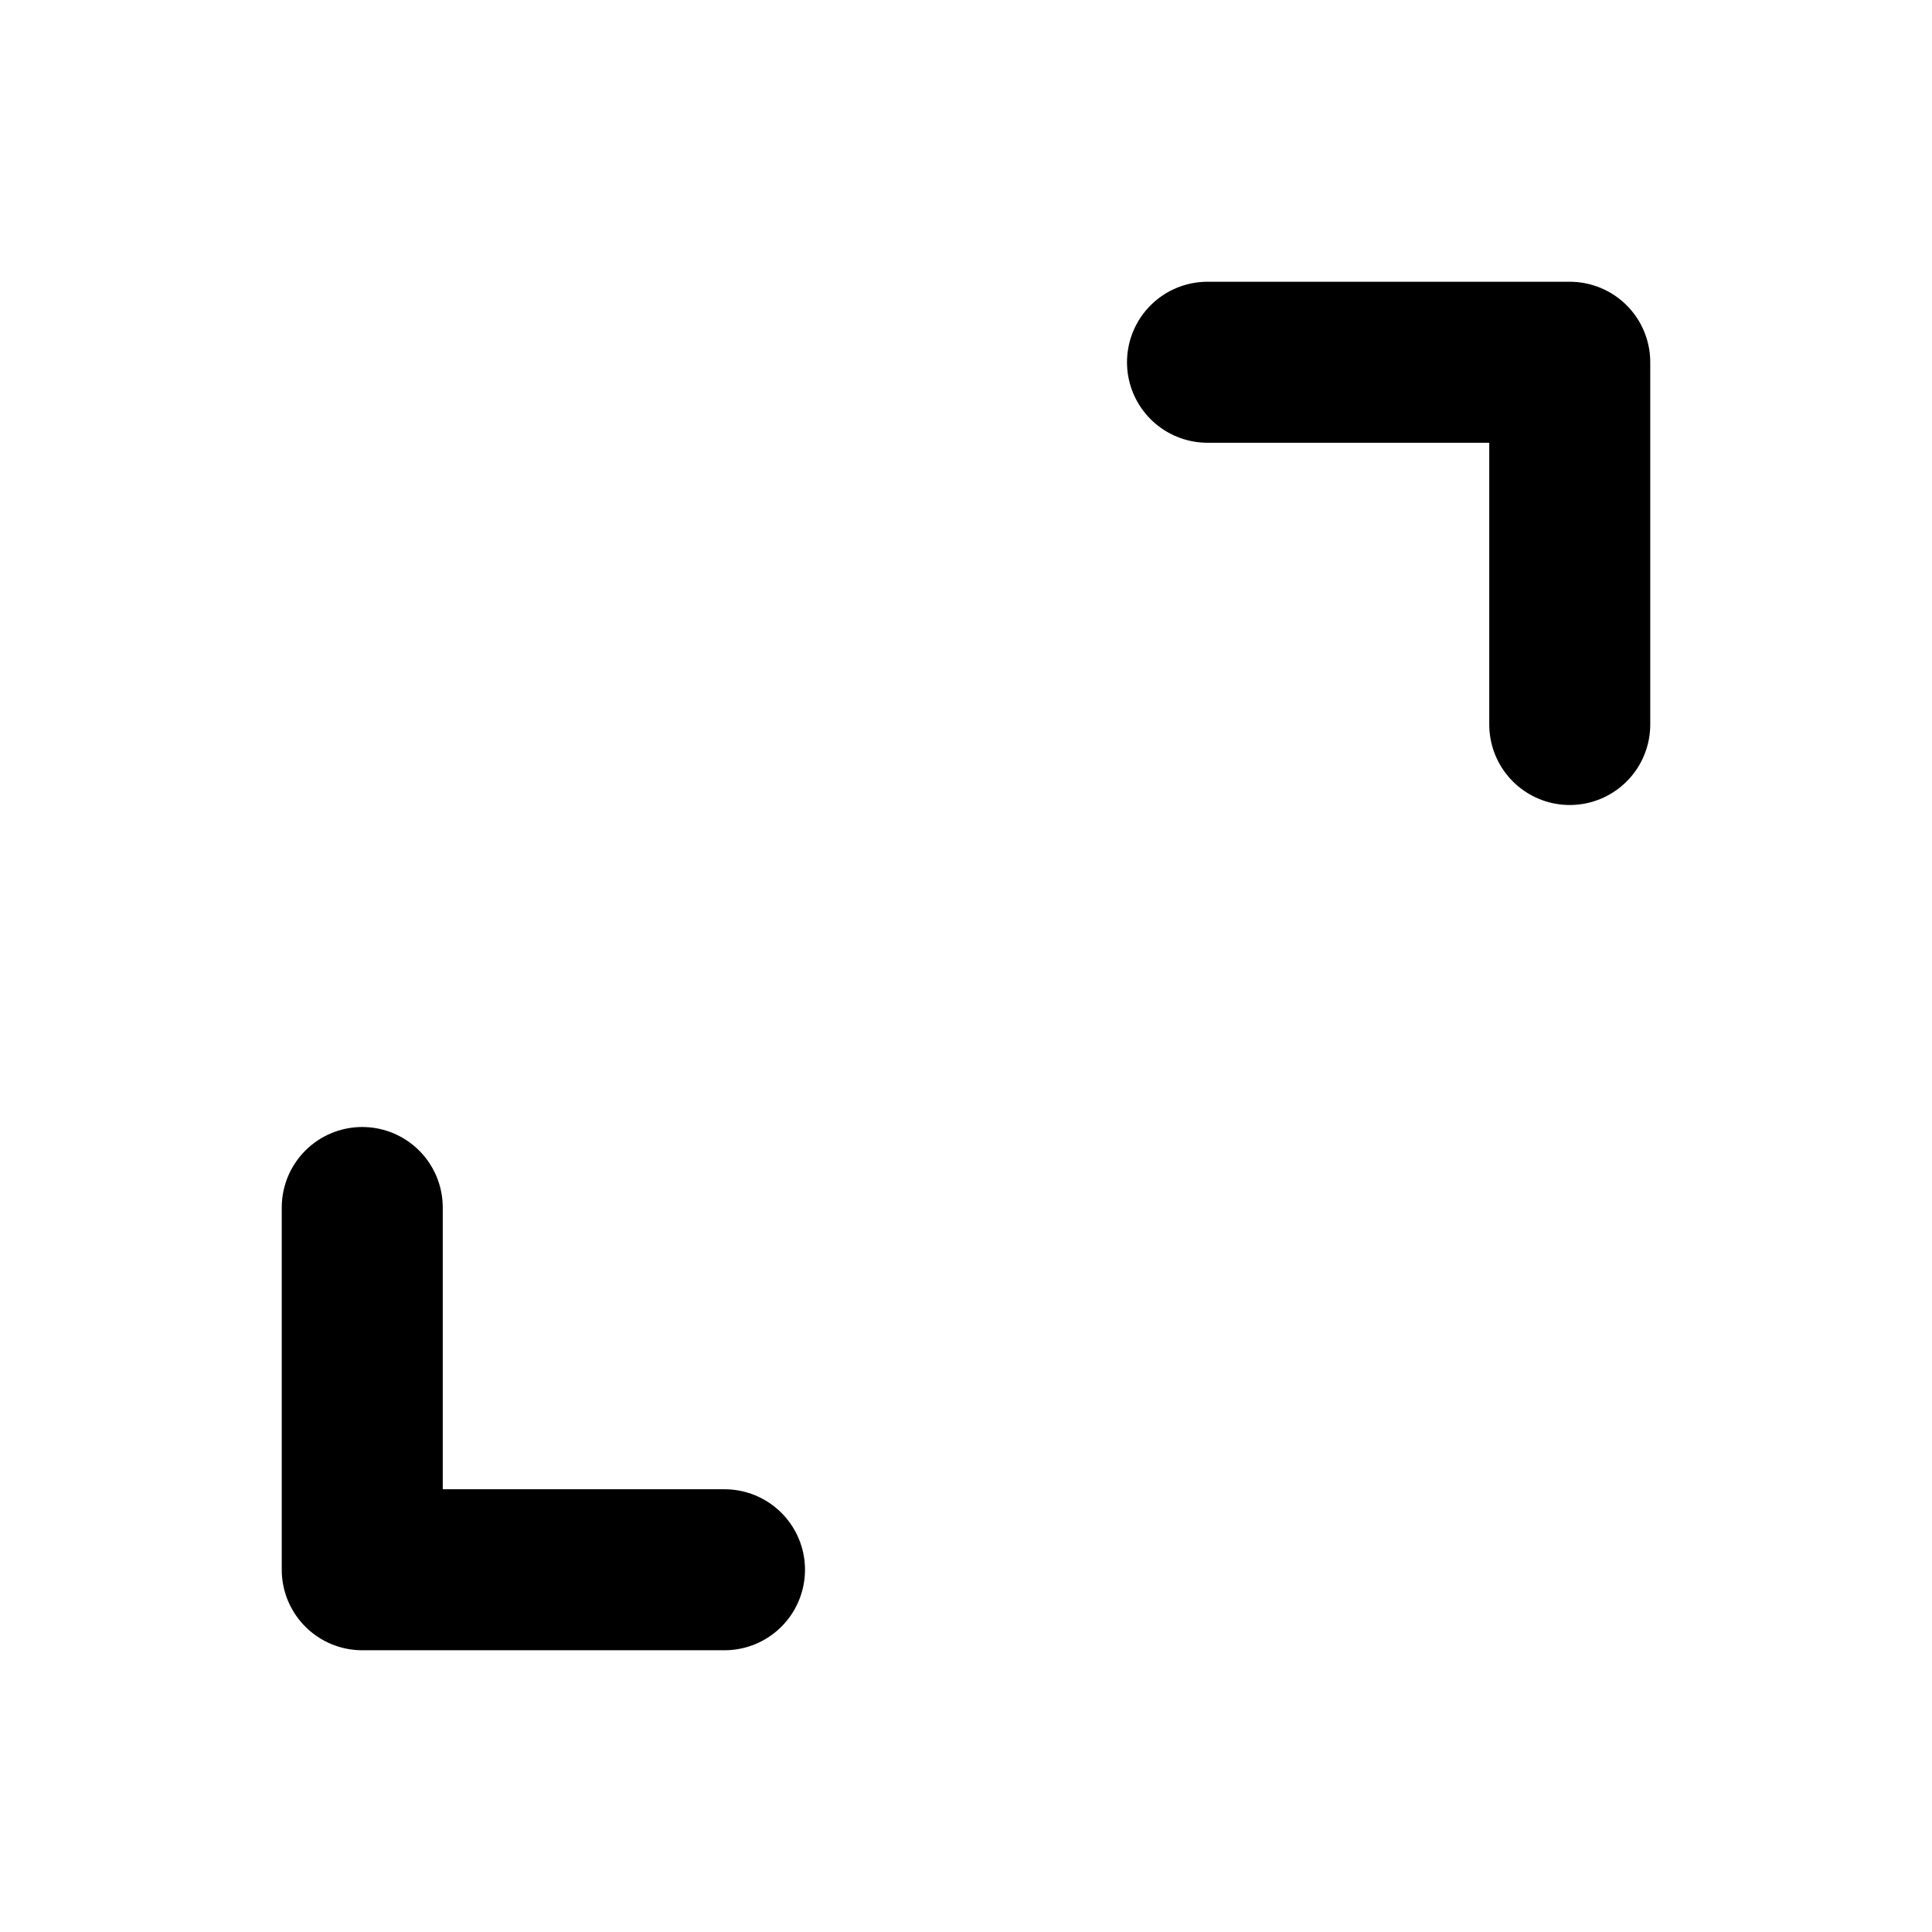
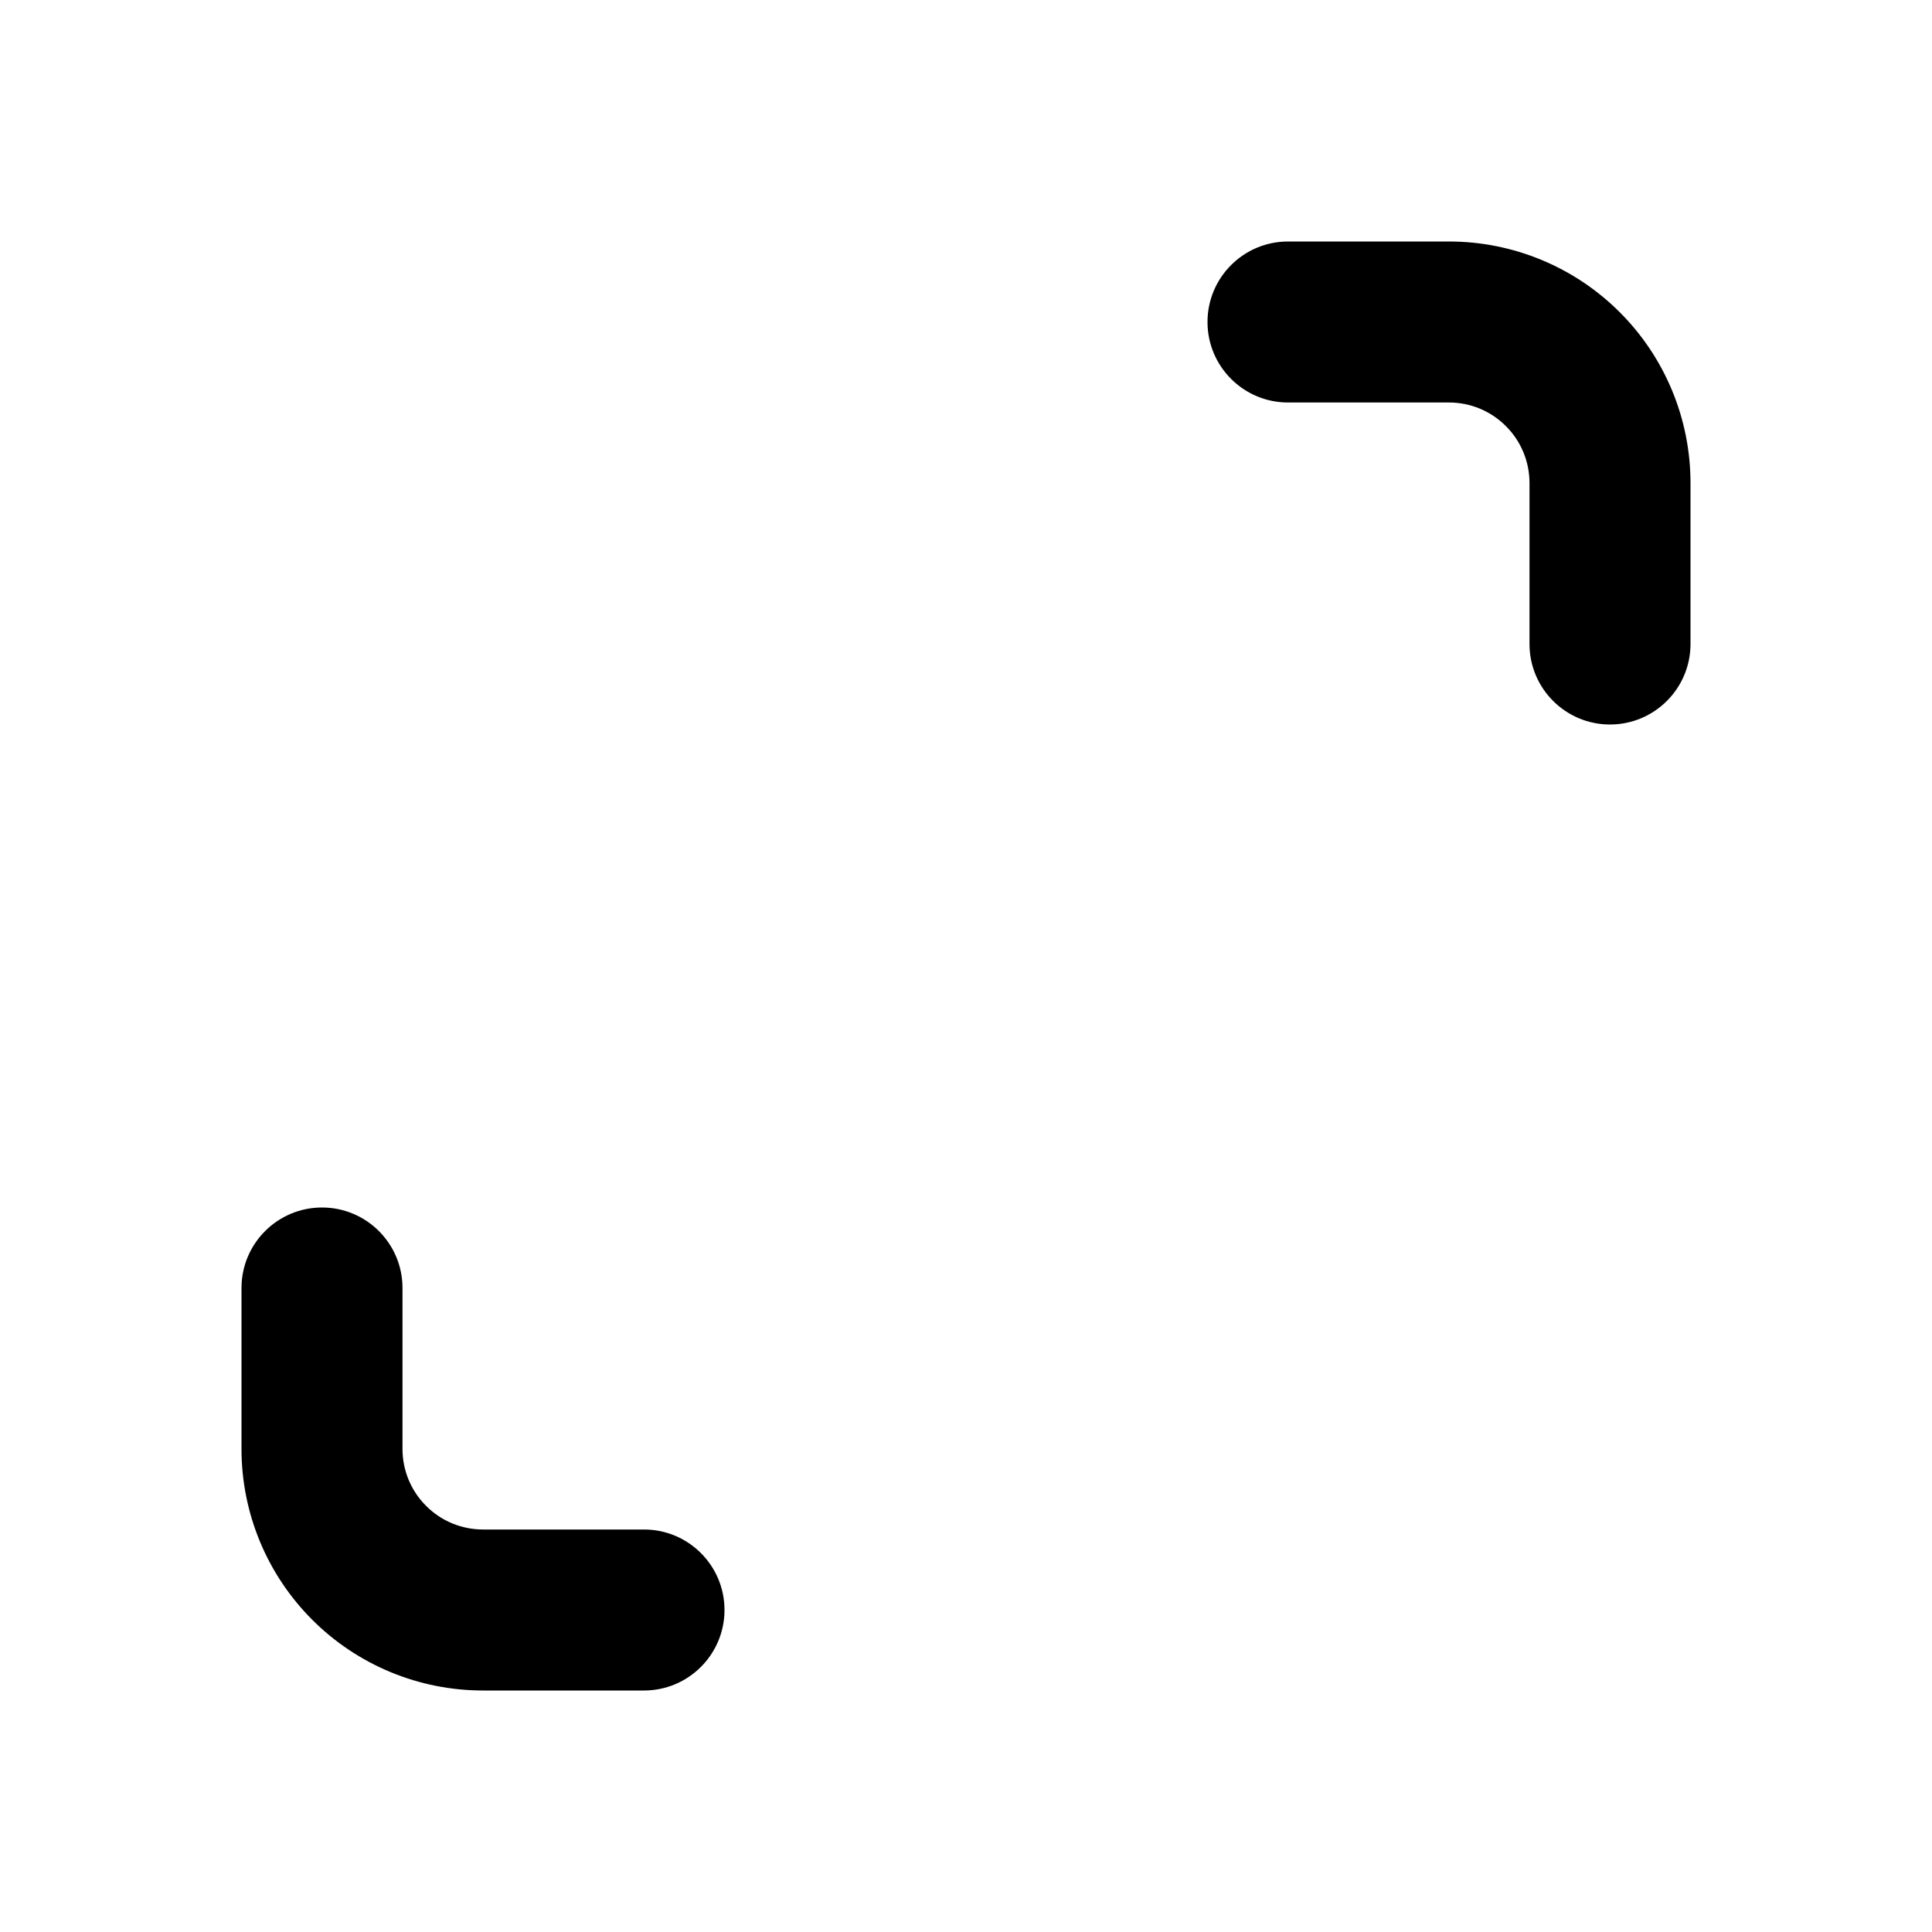
<svg xmlns="http://www.w3.org/2000/svg" width="18" height="18" viewBox="0 0 18 18" fill="none">
-   <g clip-path="url(#clip0_2454_26066)">
-     <path d="M11.25 3.375H14.625V6.75" stroke="currentColor" stroke-width="1.5" stroke-linecap="round" stroke-linejoin="round" />
-     <path d="M6.75 14.625H3.375V11.25" stroke="currentColor" stroke-width="1.5" stroke-linecap="round" stroke-linejoin="round" />
-   </g>
-   <defs>
-     <clipPath id="clip0_2454_26066">
-       <rect width="18" height="18" fill="currentColor" />
-     </clipPath>
-   </defs>
+   <path d="M2.25 13.5V12C2.25 11.586 2.586 11.25 3 11.25C3.414 11.25 3.75 11.586 3.75 12V13.5C3.75 13.699 3.829 13.89 3.97 14.03C4.11 14.171 4.301 14.25 4.5 14.25H6C6.414 14.25 6.75 14.586 6.75 15C6.75 15.414 6.414 15.75 6 15.75H4.5C3.903 15.75 3.331 15.513 2.909 15.091C2.487 14.669 2.25 14.097 2.25 13.5ZM14.25 6V4.5C14.25 4.301 14.171 4.11 14.03 3.97C13.89 3.829 13.699 3.75 13.5 3.75H12C11.586 3.75 11.25 3.414 11.25 3C11.25 2.586 11.586 2.25 12 2.25H13.5C14.097 2.25 14.669 2.487 15.091 2.909C15.513 3.331 15.75 3.903 15.75 4.5V6C15.75 6.414 15.414 6.75 15 6.75C14.586 6.75 14.25 6.414 14.25 6Z" fill="currentColor" />
</svg>
